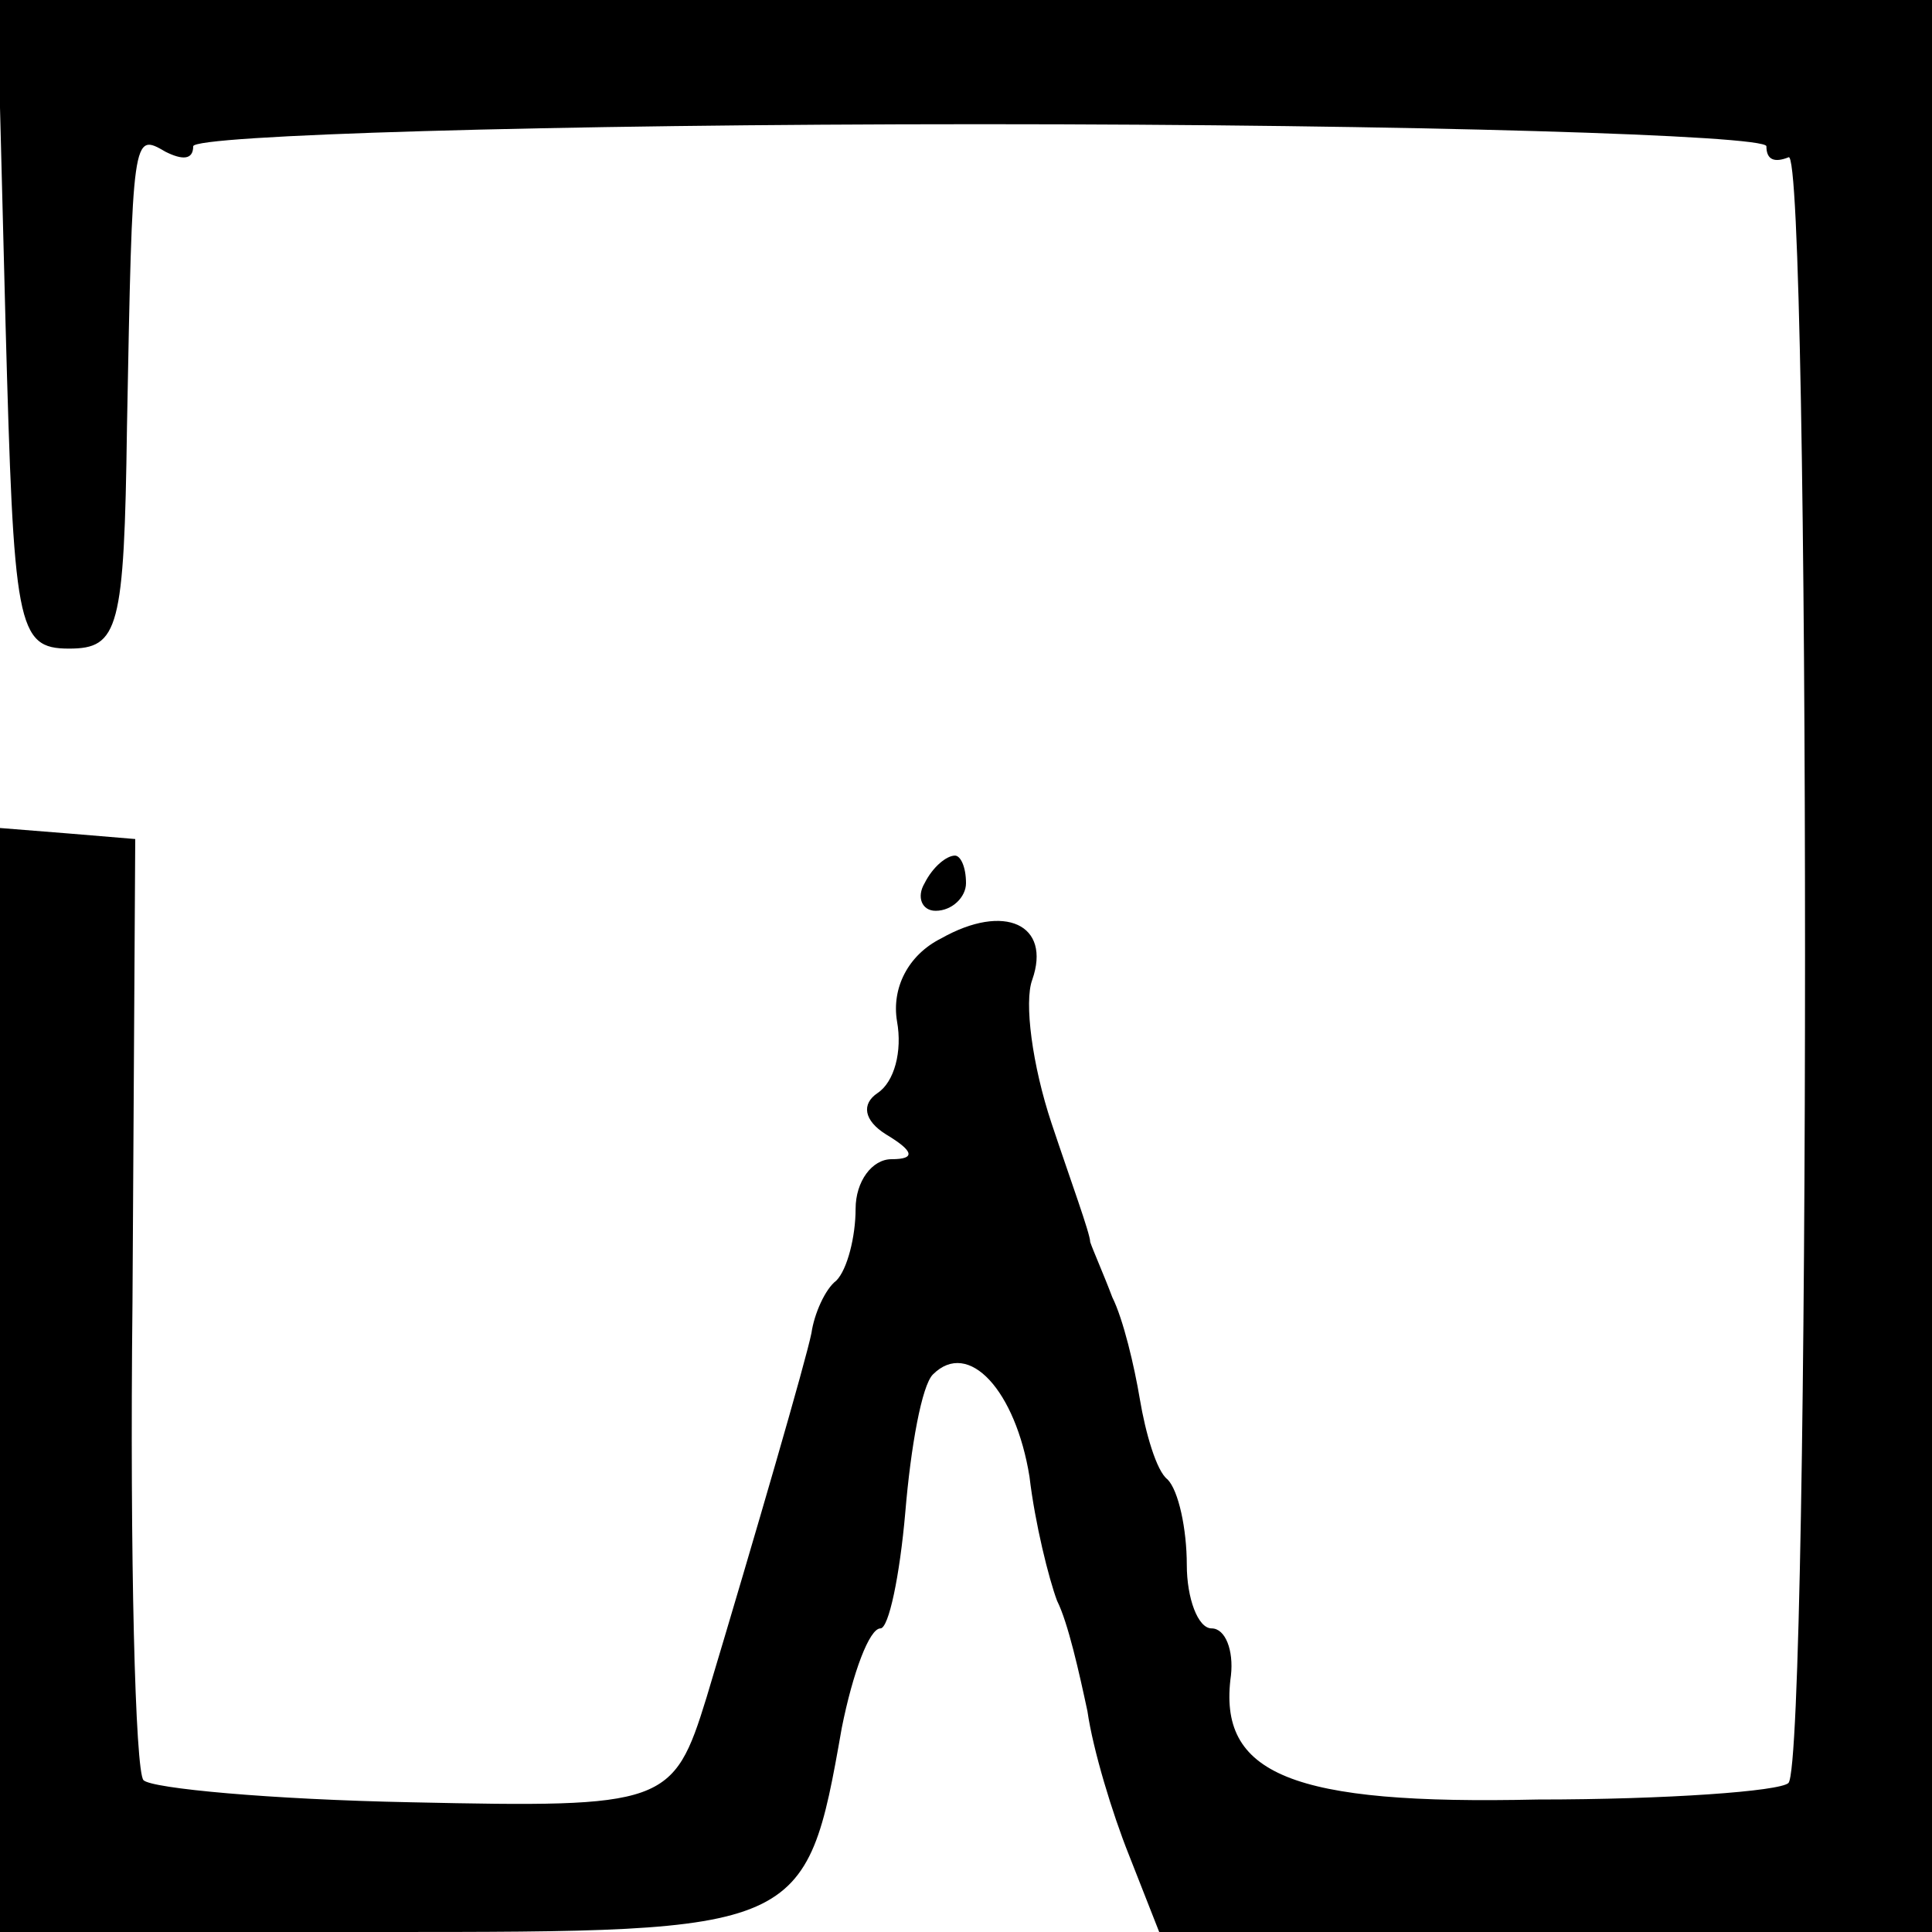
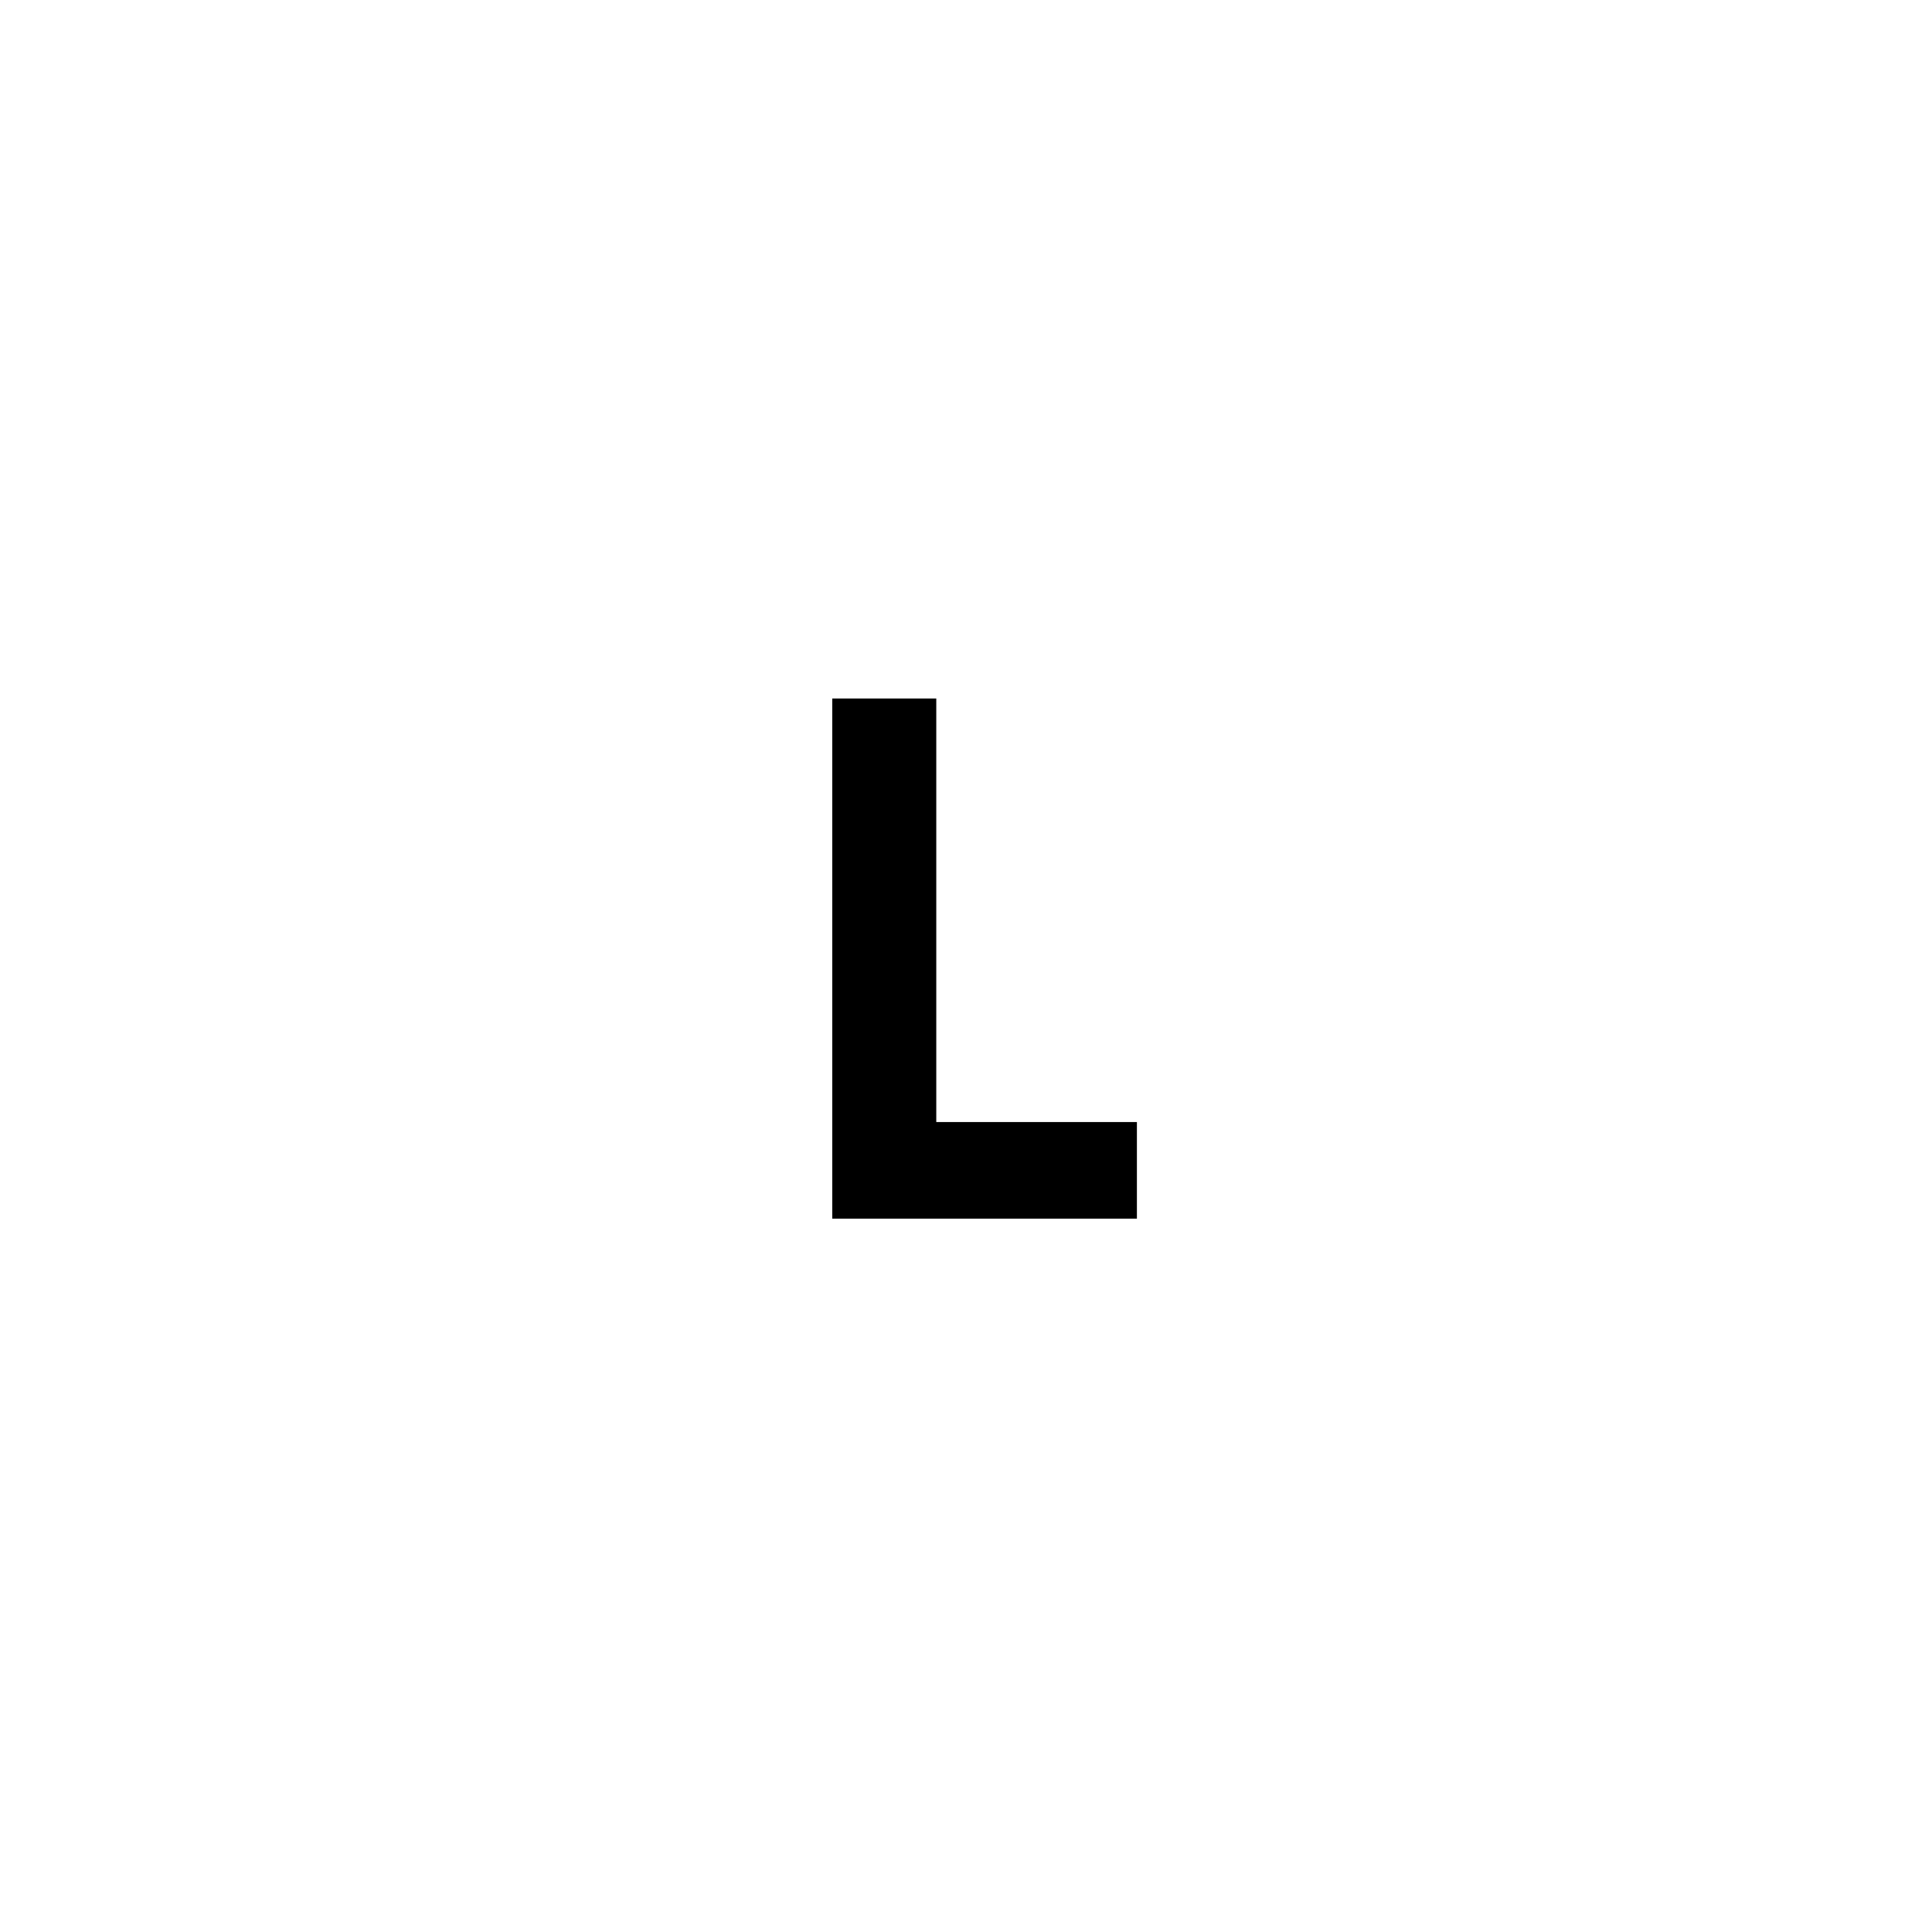
- <svg xmlns="http://www.w3.org/2000/svg" version="1.0" width="70pt" height="70pt" viewBox="0 0 70 70" preserveAspectRatio="xMidYMid meet">
-   <g transform="translate(0,70) scale(0.1,-0.1)" fill="#000000" stroke="none">
-     <path d="M2 583 c3 -110 4 -118 23 -118 18 0 20 7 21 80 2 107 2 107 14 100 6 -3 10 -3 10 2 0 4 128 8 285 8 157 0 285 -4 285 -8 0 -5 3 -6 8 -4 8 6 8 -580 0 -589 -3 -3 -44 -6 -91 -6 -89 -2 -116 9 -111 45 1 9 -2 17 -7 17 -5 0 -9 11 -9 23 0 13 -3 27 -7 31 -4 3 -8 17 -10 29 -2 12 -6 29 -10 37 -3 8 -7 17 -8 20 0 3 -7 22 -14 43 -7 21 -10 44 -7 52 7 20 -10 28 -33 15 -12 -6 -18 -18 -16 -30 2 -11 -1 -22 -7 -26 -6 -4 -5 -10 3 -15 10 -6 11 -9 2 -9 -7 0 -13 -8 -13 -18 0 -10 -3 -22 -7 -26 -4 -3 -8 -12 -9 -19 -2 -10 -20 -72 -38 -132 -12 -39 -15 -40 -107 -38 -51 1 -94 5 -97 8 -3 3 -5 81 -4 173 l1 168 -24 2 -25 2 0 -200 0 -200 138 0 c153 0 154 0 167 74 4 20 10 36 14 36 3 0 7 19 9 42 2 24 6 46 10 50 13 13 30 -6 35 -37 2 -17 7 -37 10 -45 4 -8 8 -26 11 -40 2 -14 9 -37 15 -52 l11 -28 140 0 140 0 0 350 0 350 -350 0 -351 0 3 -117z" />
-     <path d="M335 380 c-3 -5 -1 -10 4 -10 6 0 11 5 11 10 0 6 -2 10 -4 10 -3 0 -8 -4 -11 -10z" />
+ <svg xmlns="http://www.w3.org/2000/svg" version="1.0" width="260pt" height="260pt" viewBox="0 0 260 260" preserveAspectRatio="xMidYMid meet">
+   <g transform="translate(0,260) scale(0.1,-0.1)" fill="#000000" stroke="none">
+     <path d="M1120 1310 l0 -350 205 0 205 0 0 65 0 65 -135 0 -135 0 0 285 0 285 -70 0 -70 0 0 -350z" />
  </g>
</svg>
